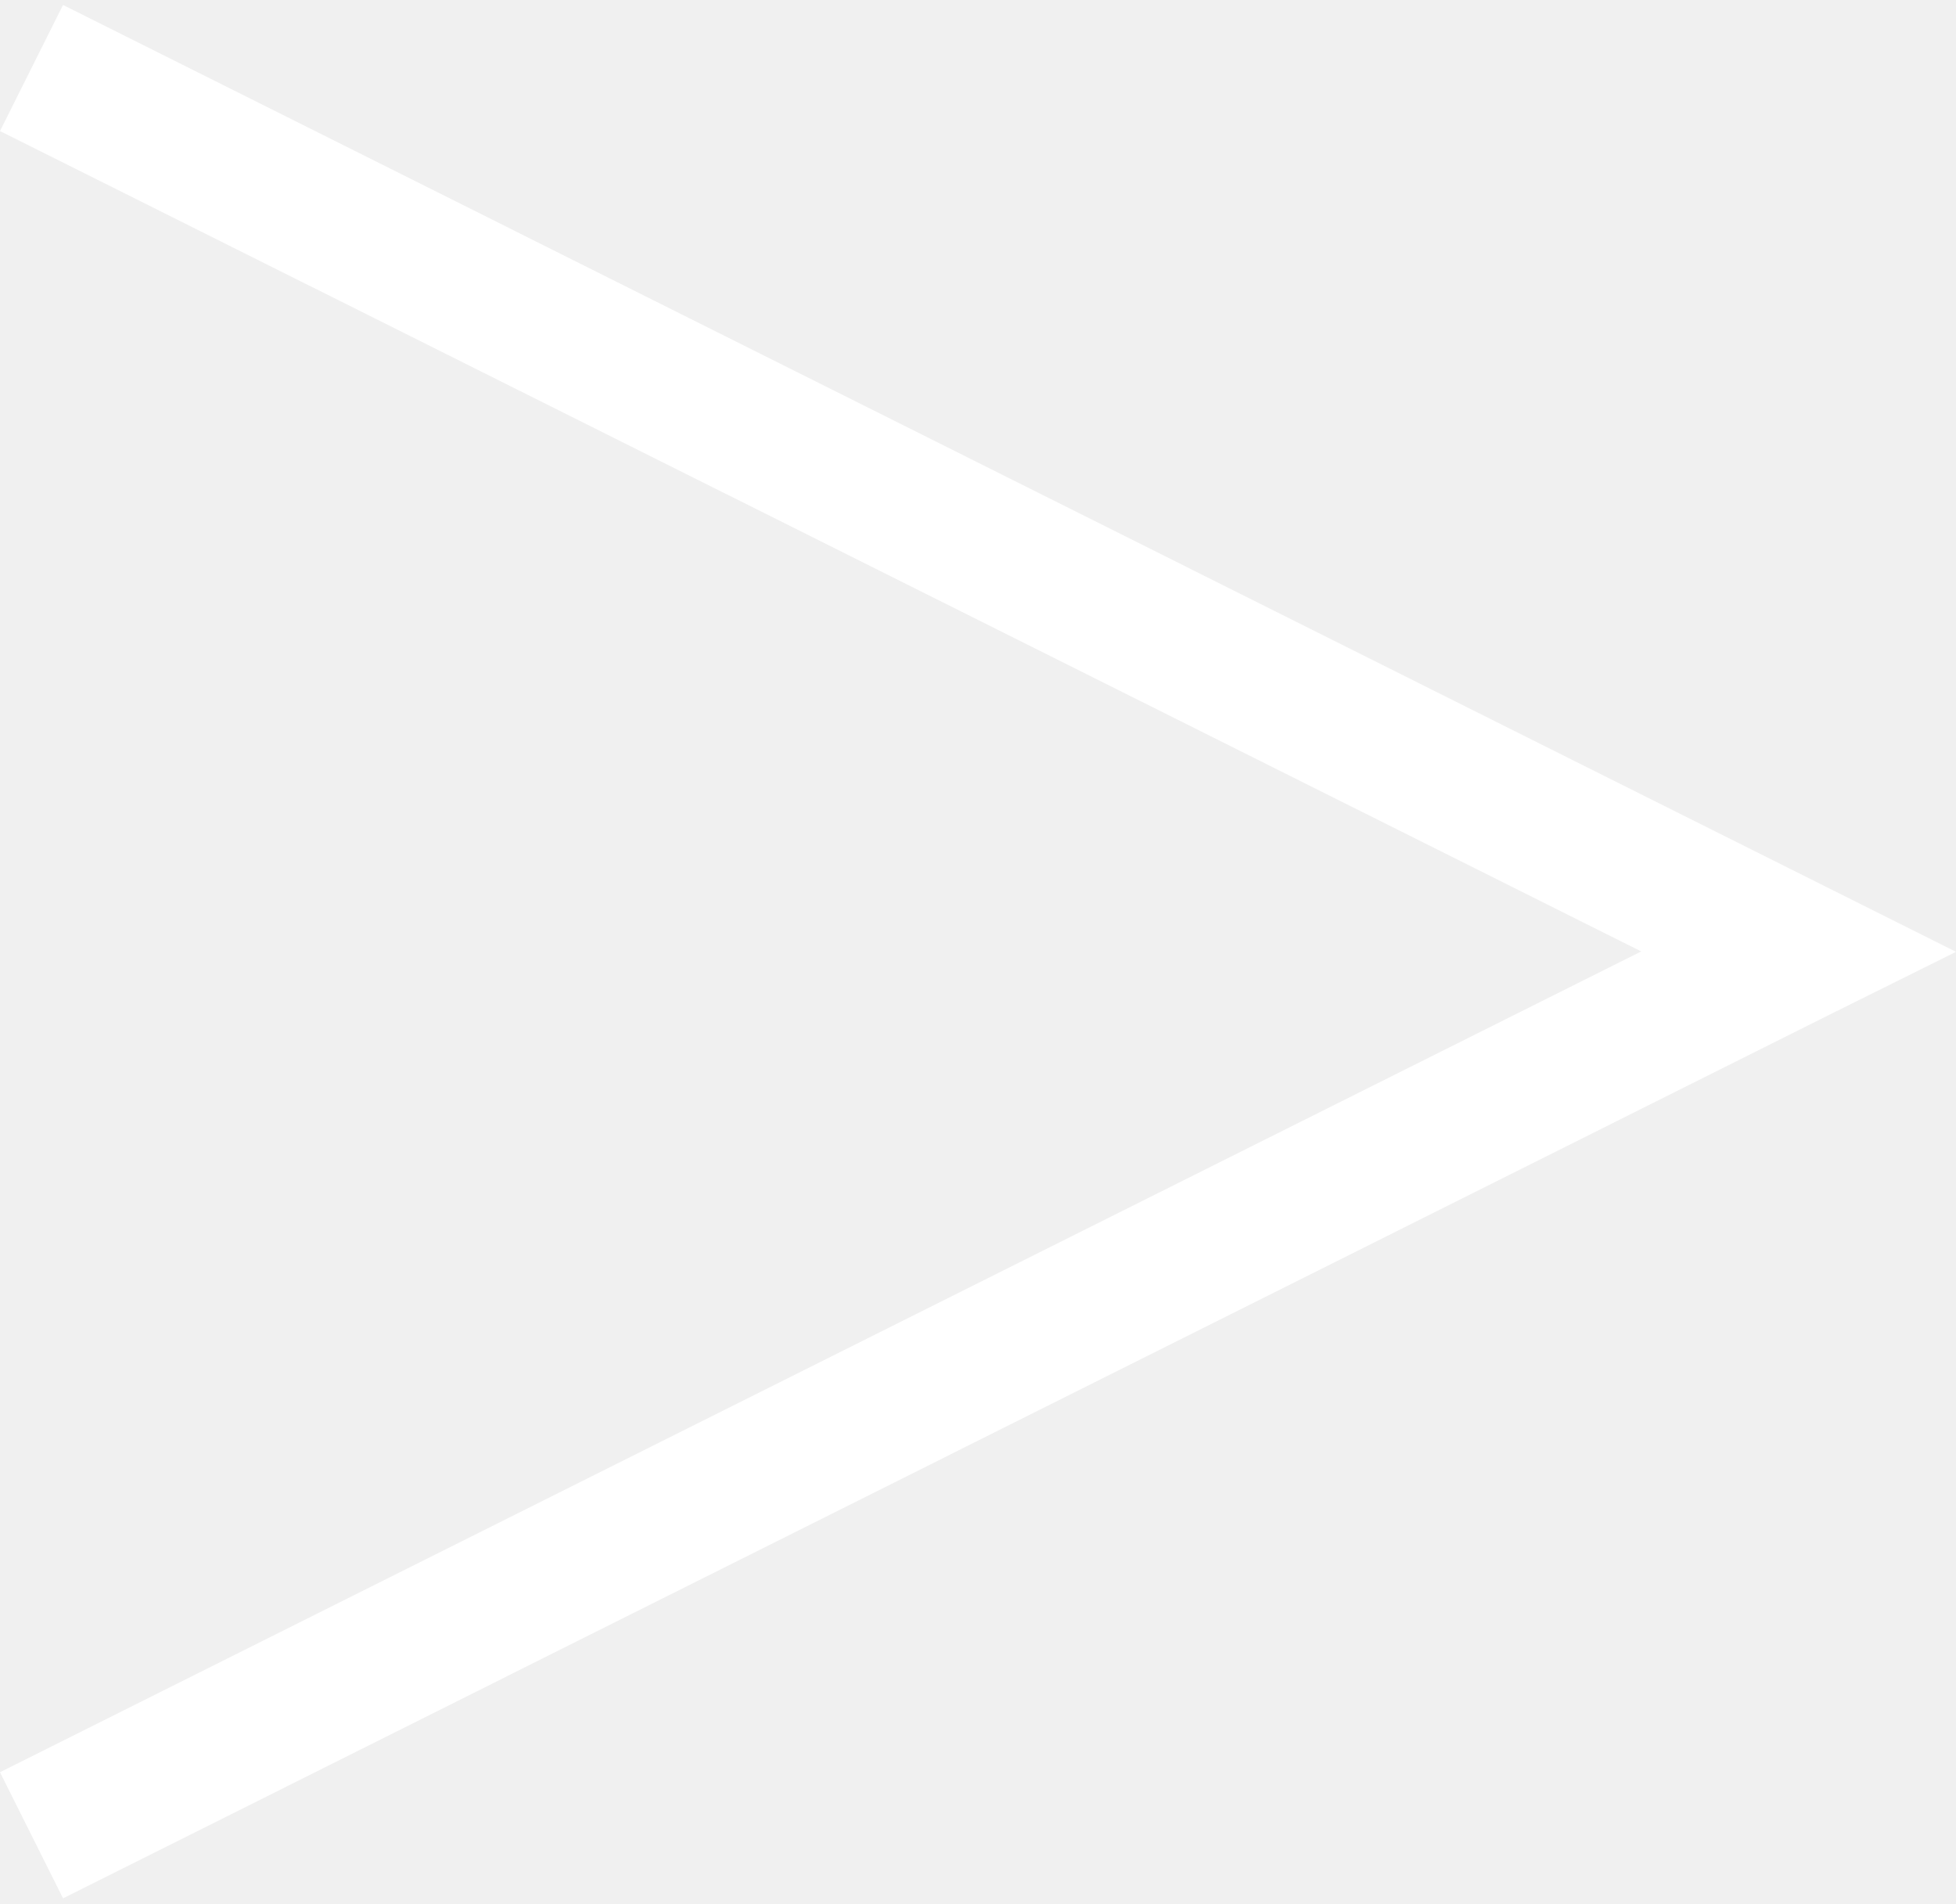
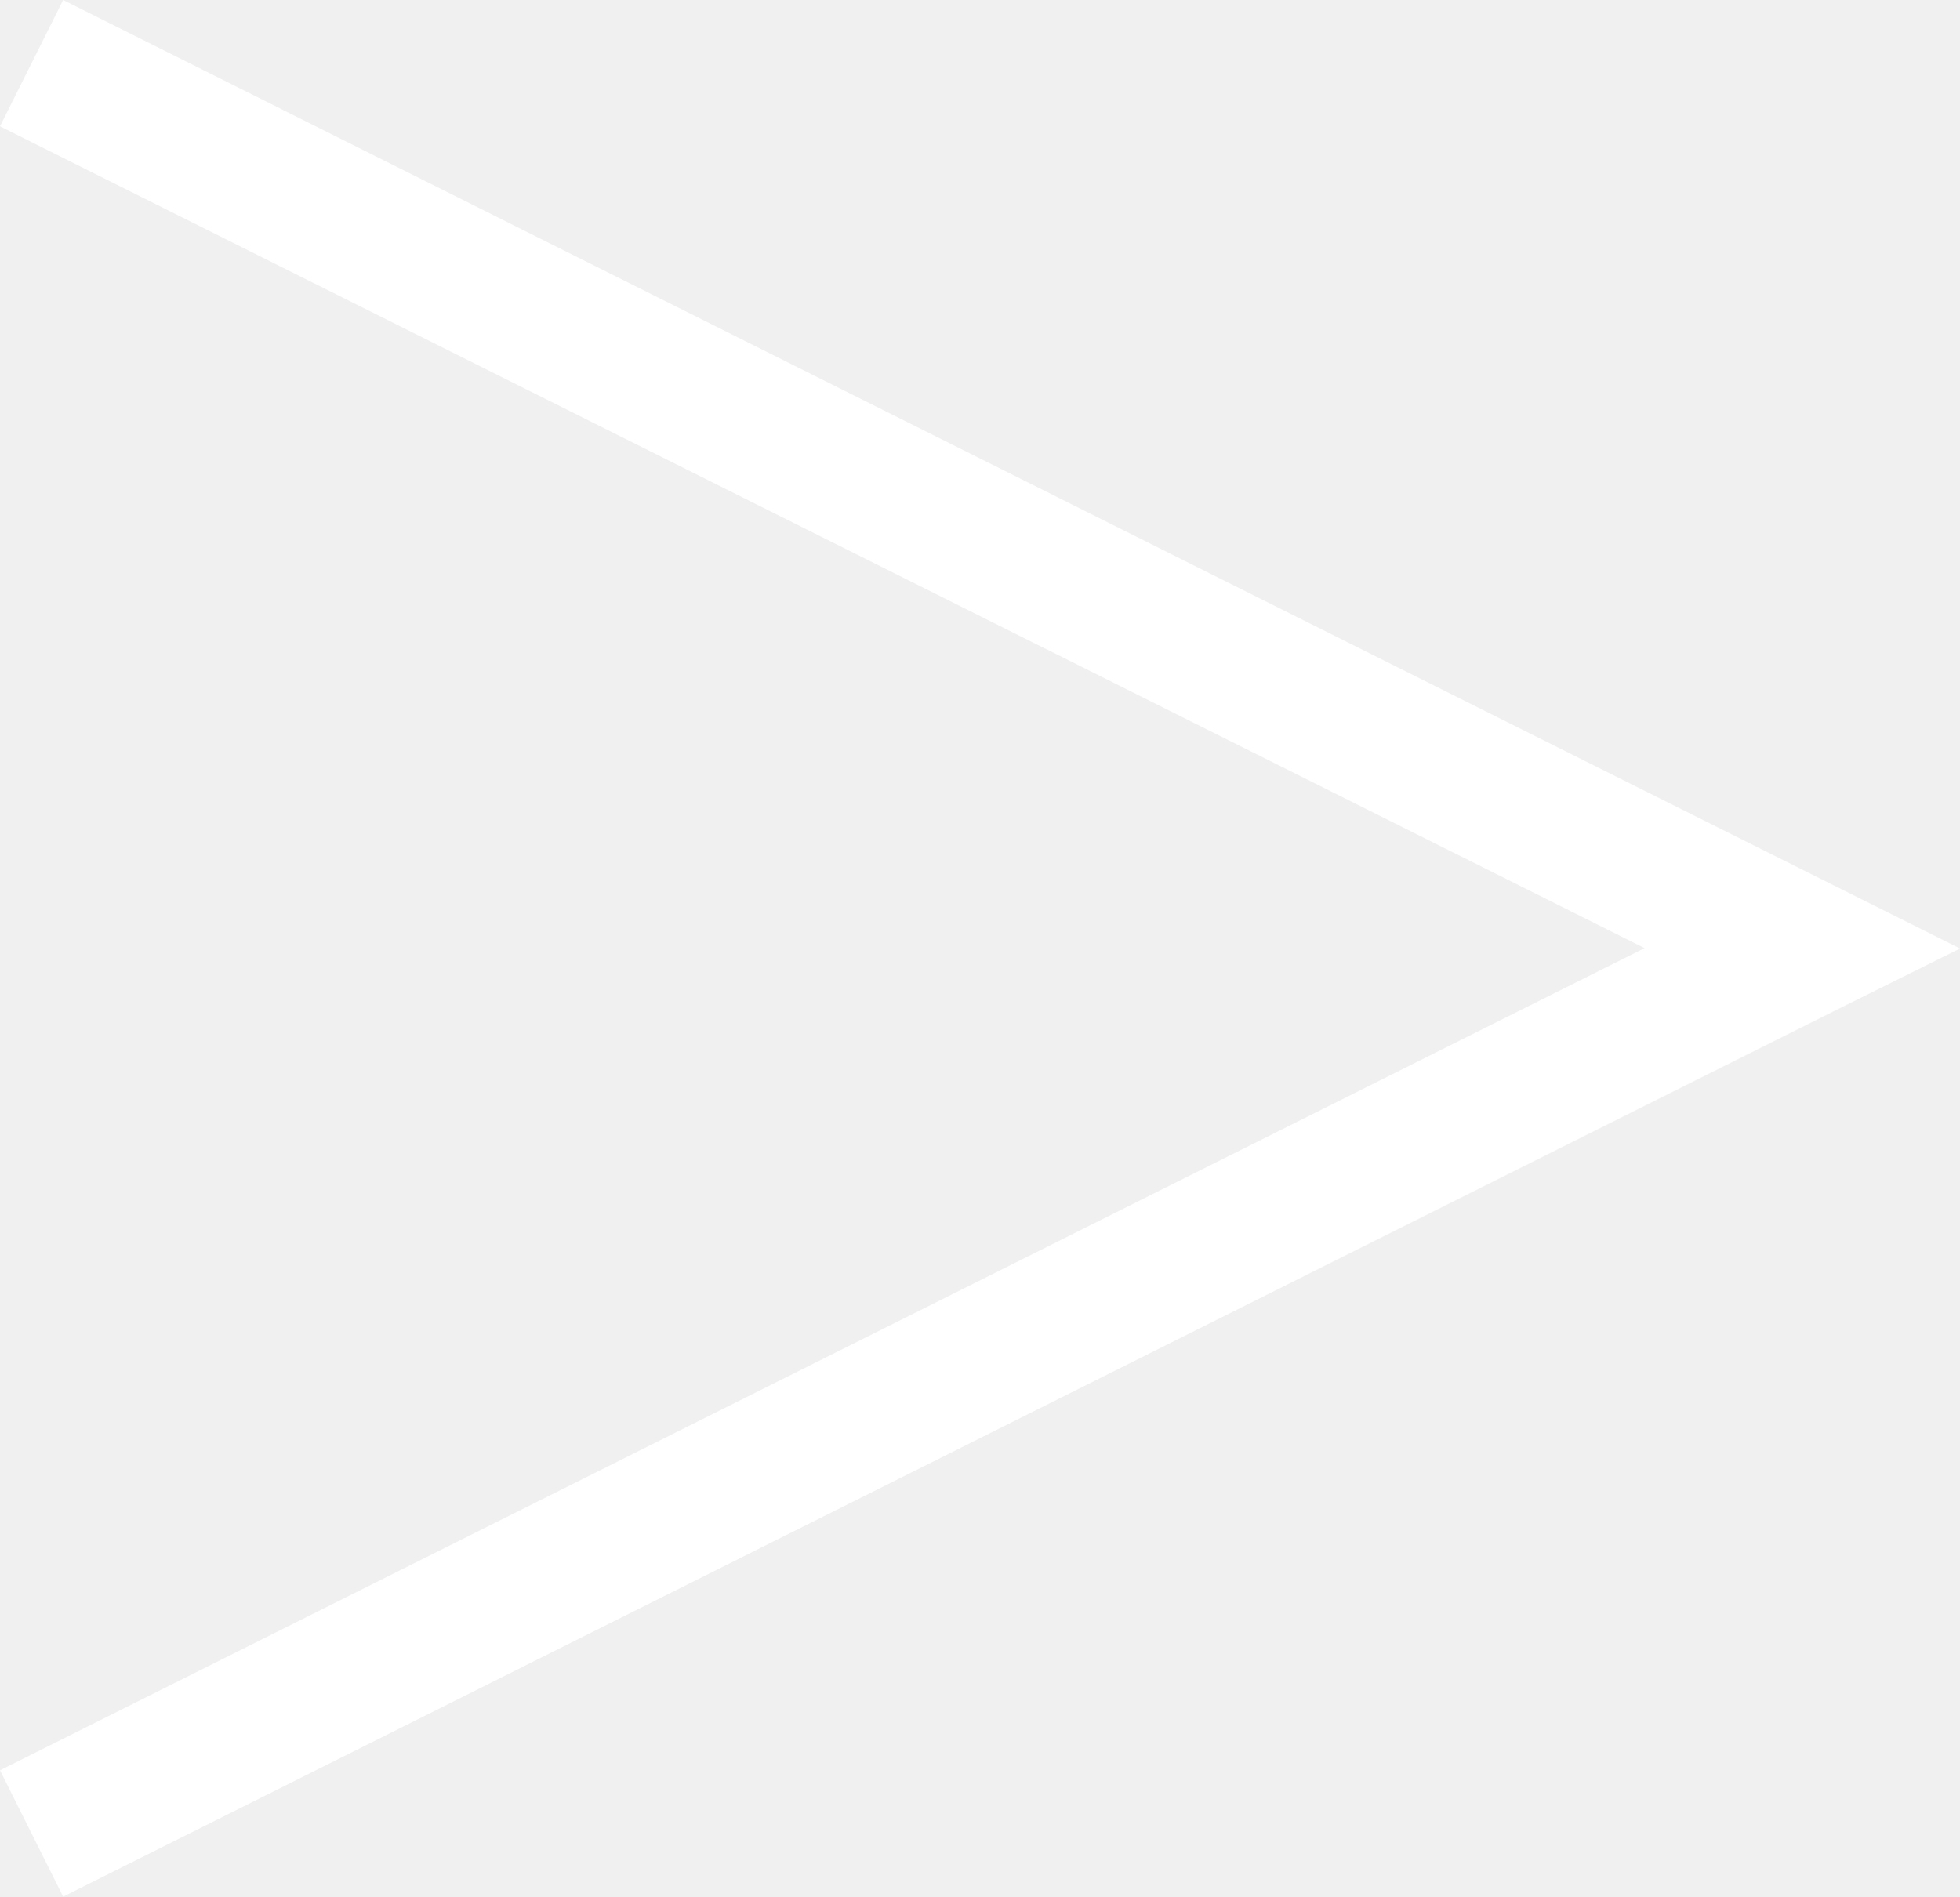
- <svg xmlns="http://www.w3.org/2000/svg" xml:space="preserve" width="0.184in" height="0.179in" version="1.1" style="shape-rendering:geometricPrecision; text-rendering:geometricPrecision; image-rendering:optimizeQuality; fill-rule:evenodd; clip-rule:evenodd" viewBox="0 0 4748 4595">
+ <svg xmlns="http://www.w3.org/2000/svg" width="17.71" height="17.14" viewBox="0 0 4748 4595" shape-rendering="geometricPrecision" text-rendering="geometricPrecision" image-rendering="optimizeQuality" fill-rule="evenodd" clip-rule="evenodd">
  <defs>
-     <style type="text/css">
-    
+     <style>
    .fil0 {fill:white;fill-rule:nonzero}
-    
-   </style>
+    </style>
  </defs>
-   <g id="Layer_x0020_1">
-     <polygon class="fil0" points="153,0 4442,2145 4748,2298 4442,2450 153,4595 0,4289 3984,2297 0,306 " />
-   </g>
+   <path class="fil0" d="M153 0l4289 2145 306 153-306 152L153 4595 0 4289l3984-1992L0 306z" id="Layer_x0020_1" />
</svg>
